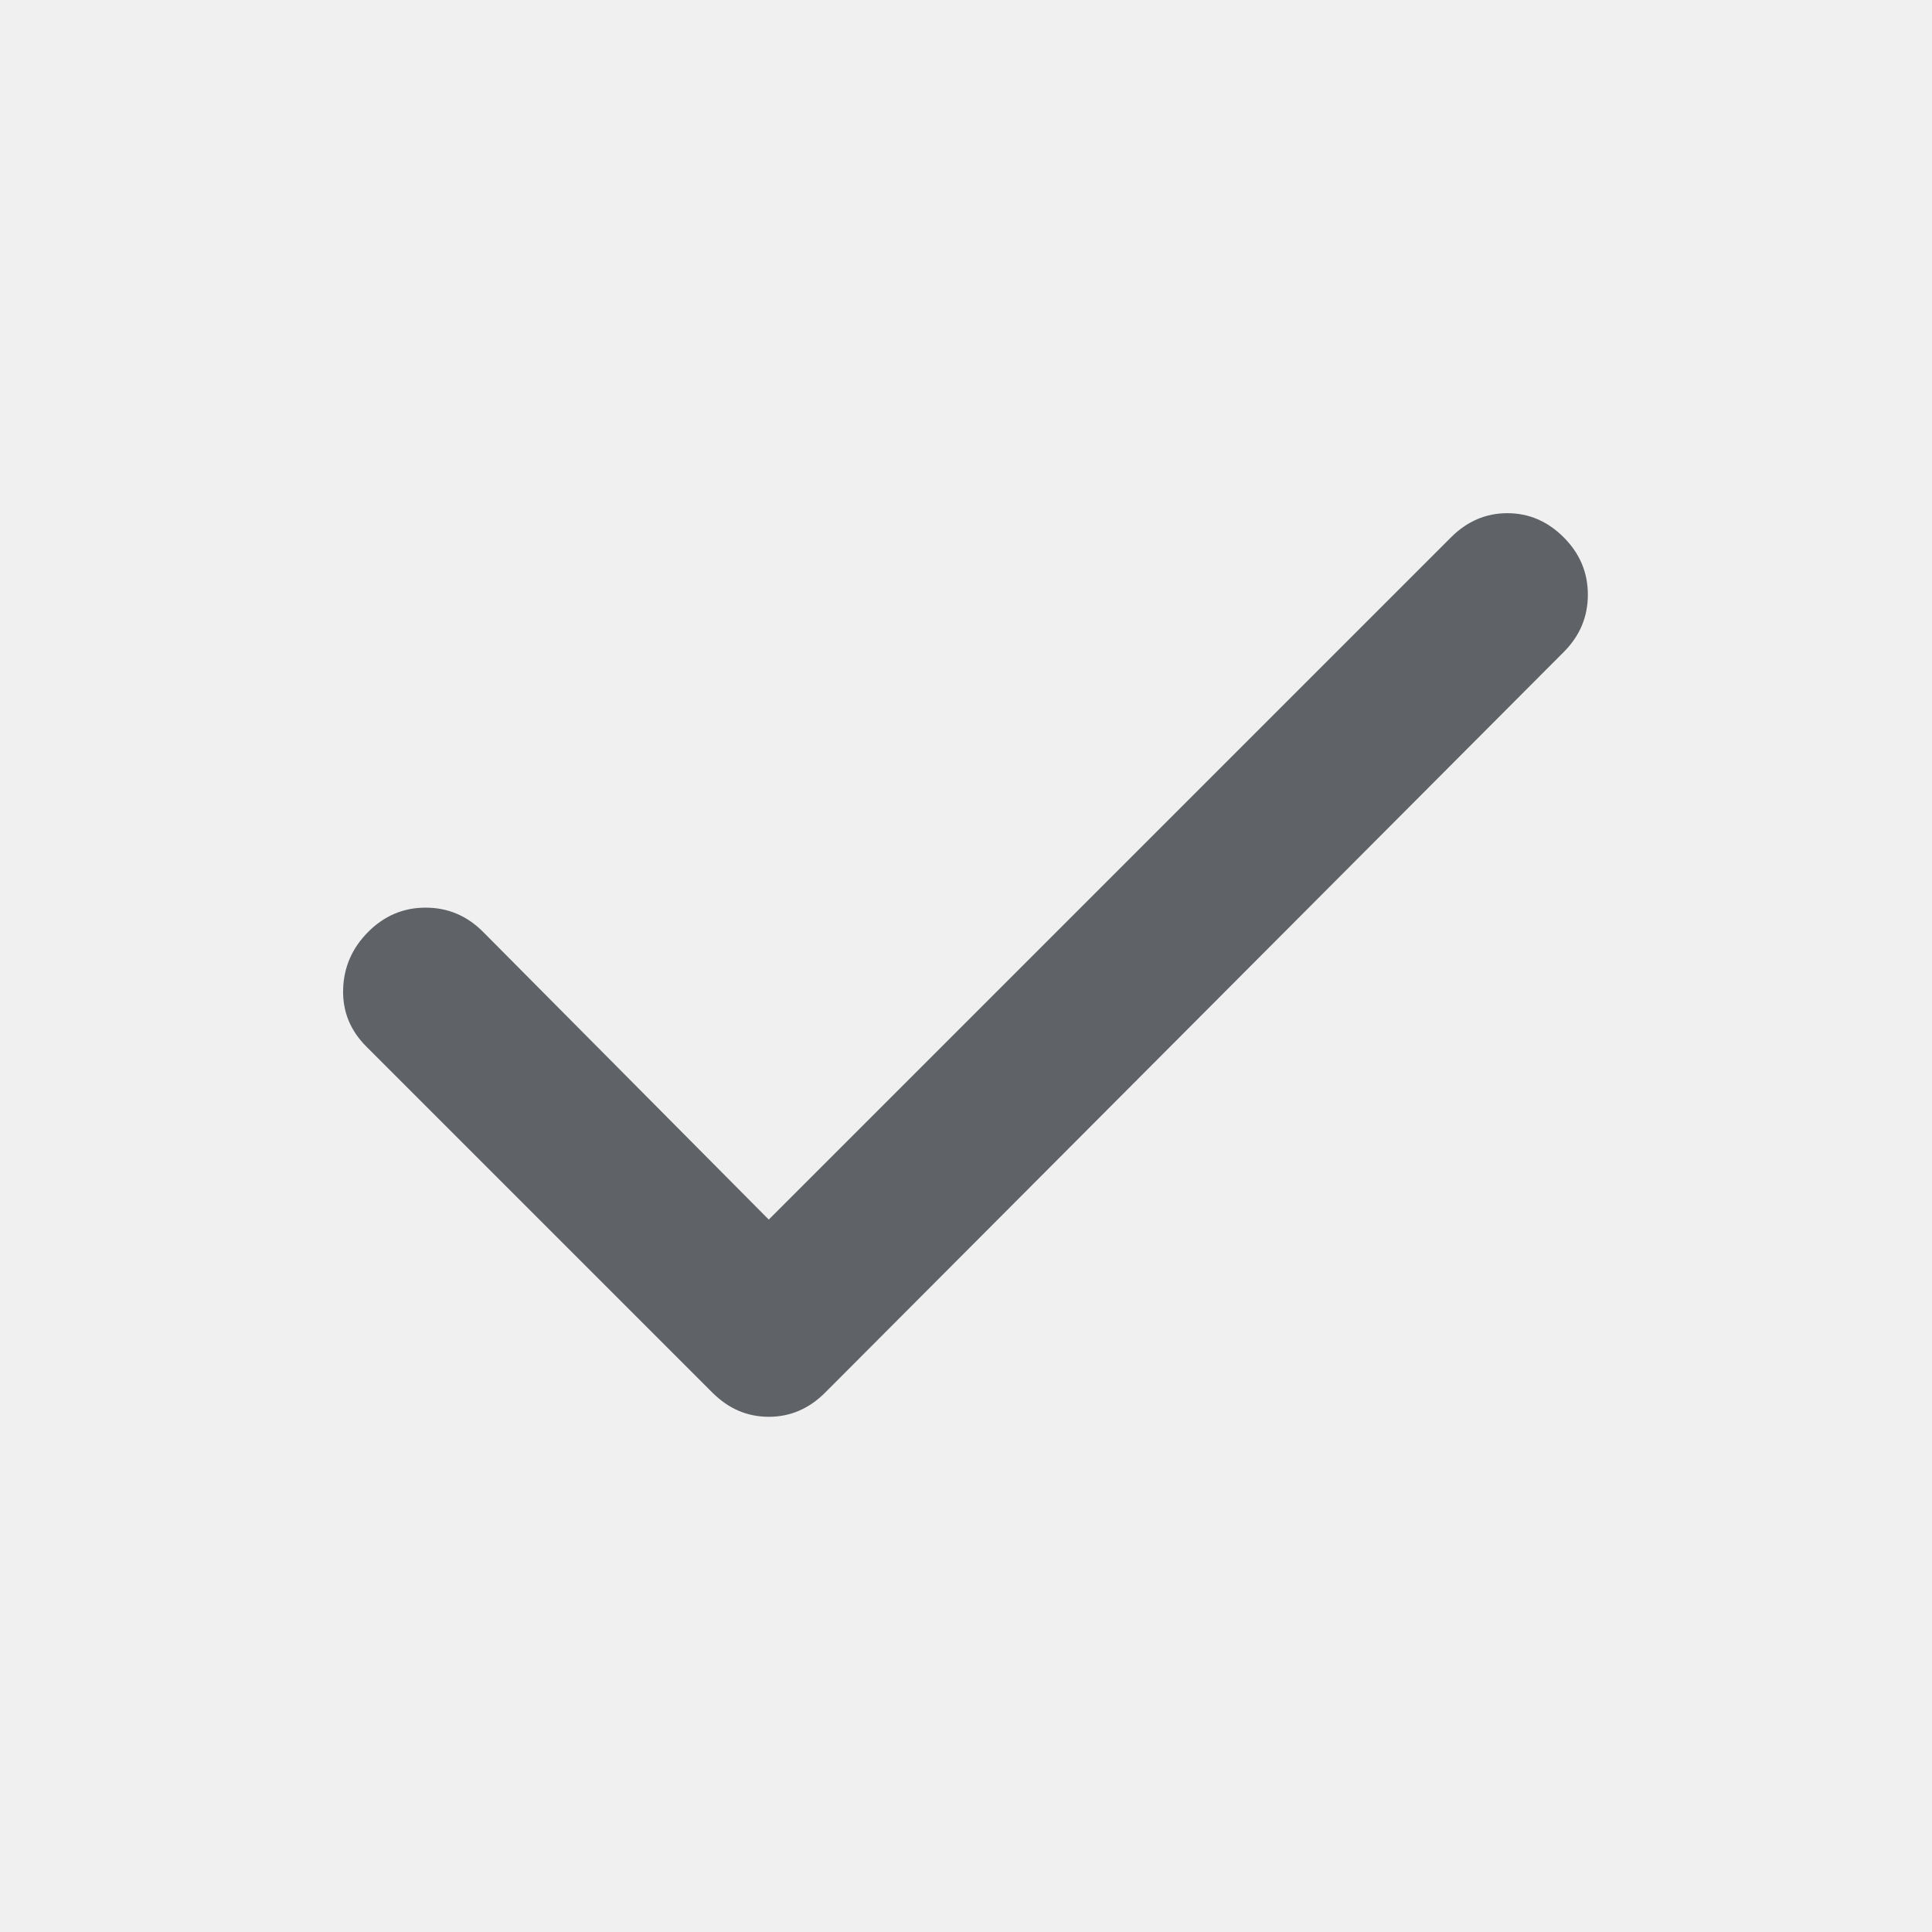
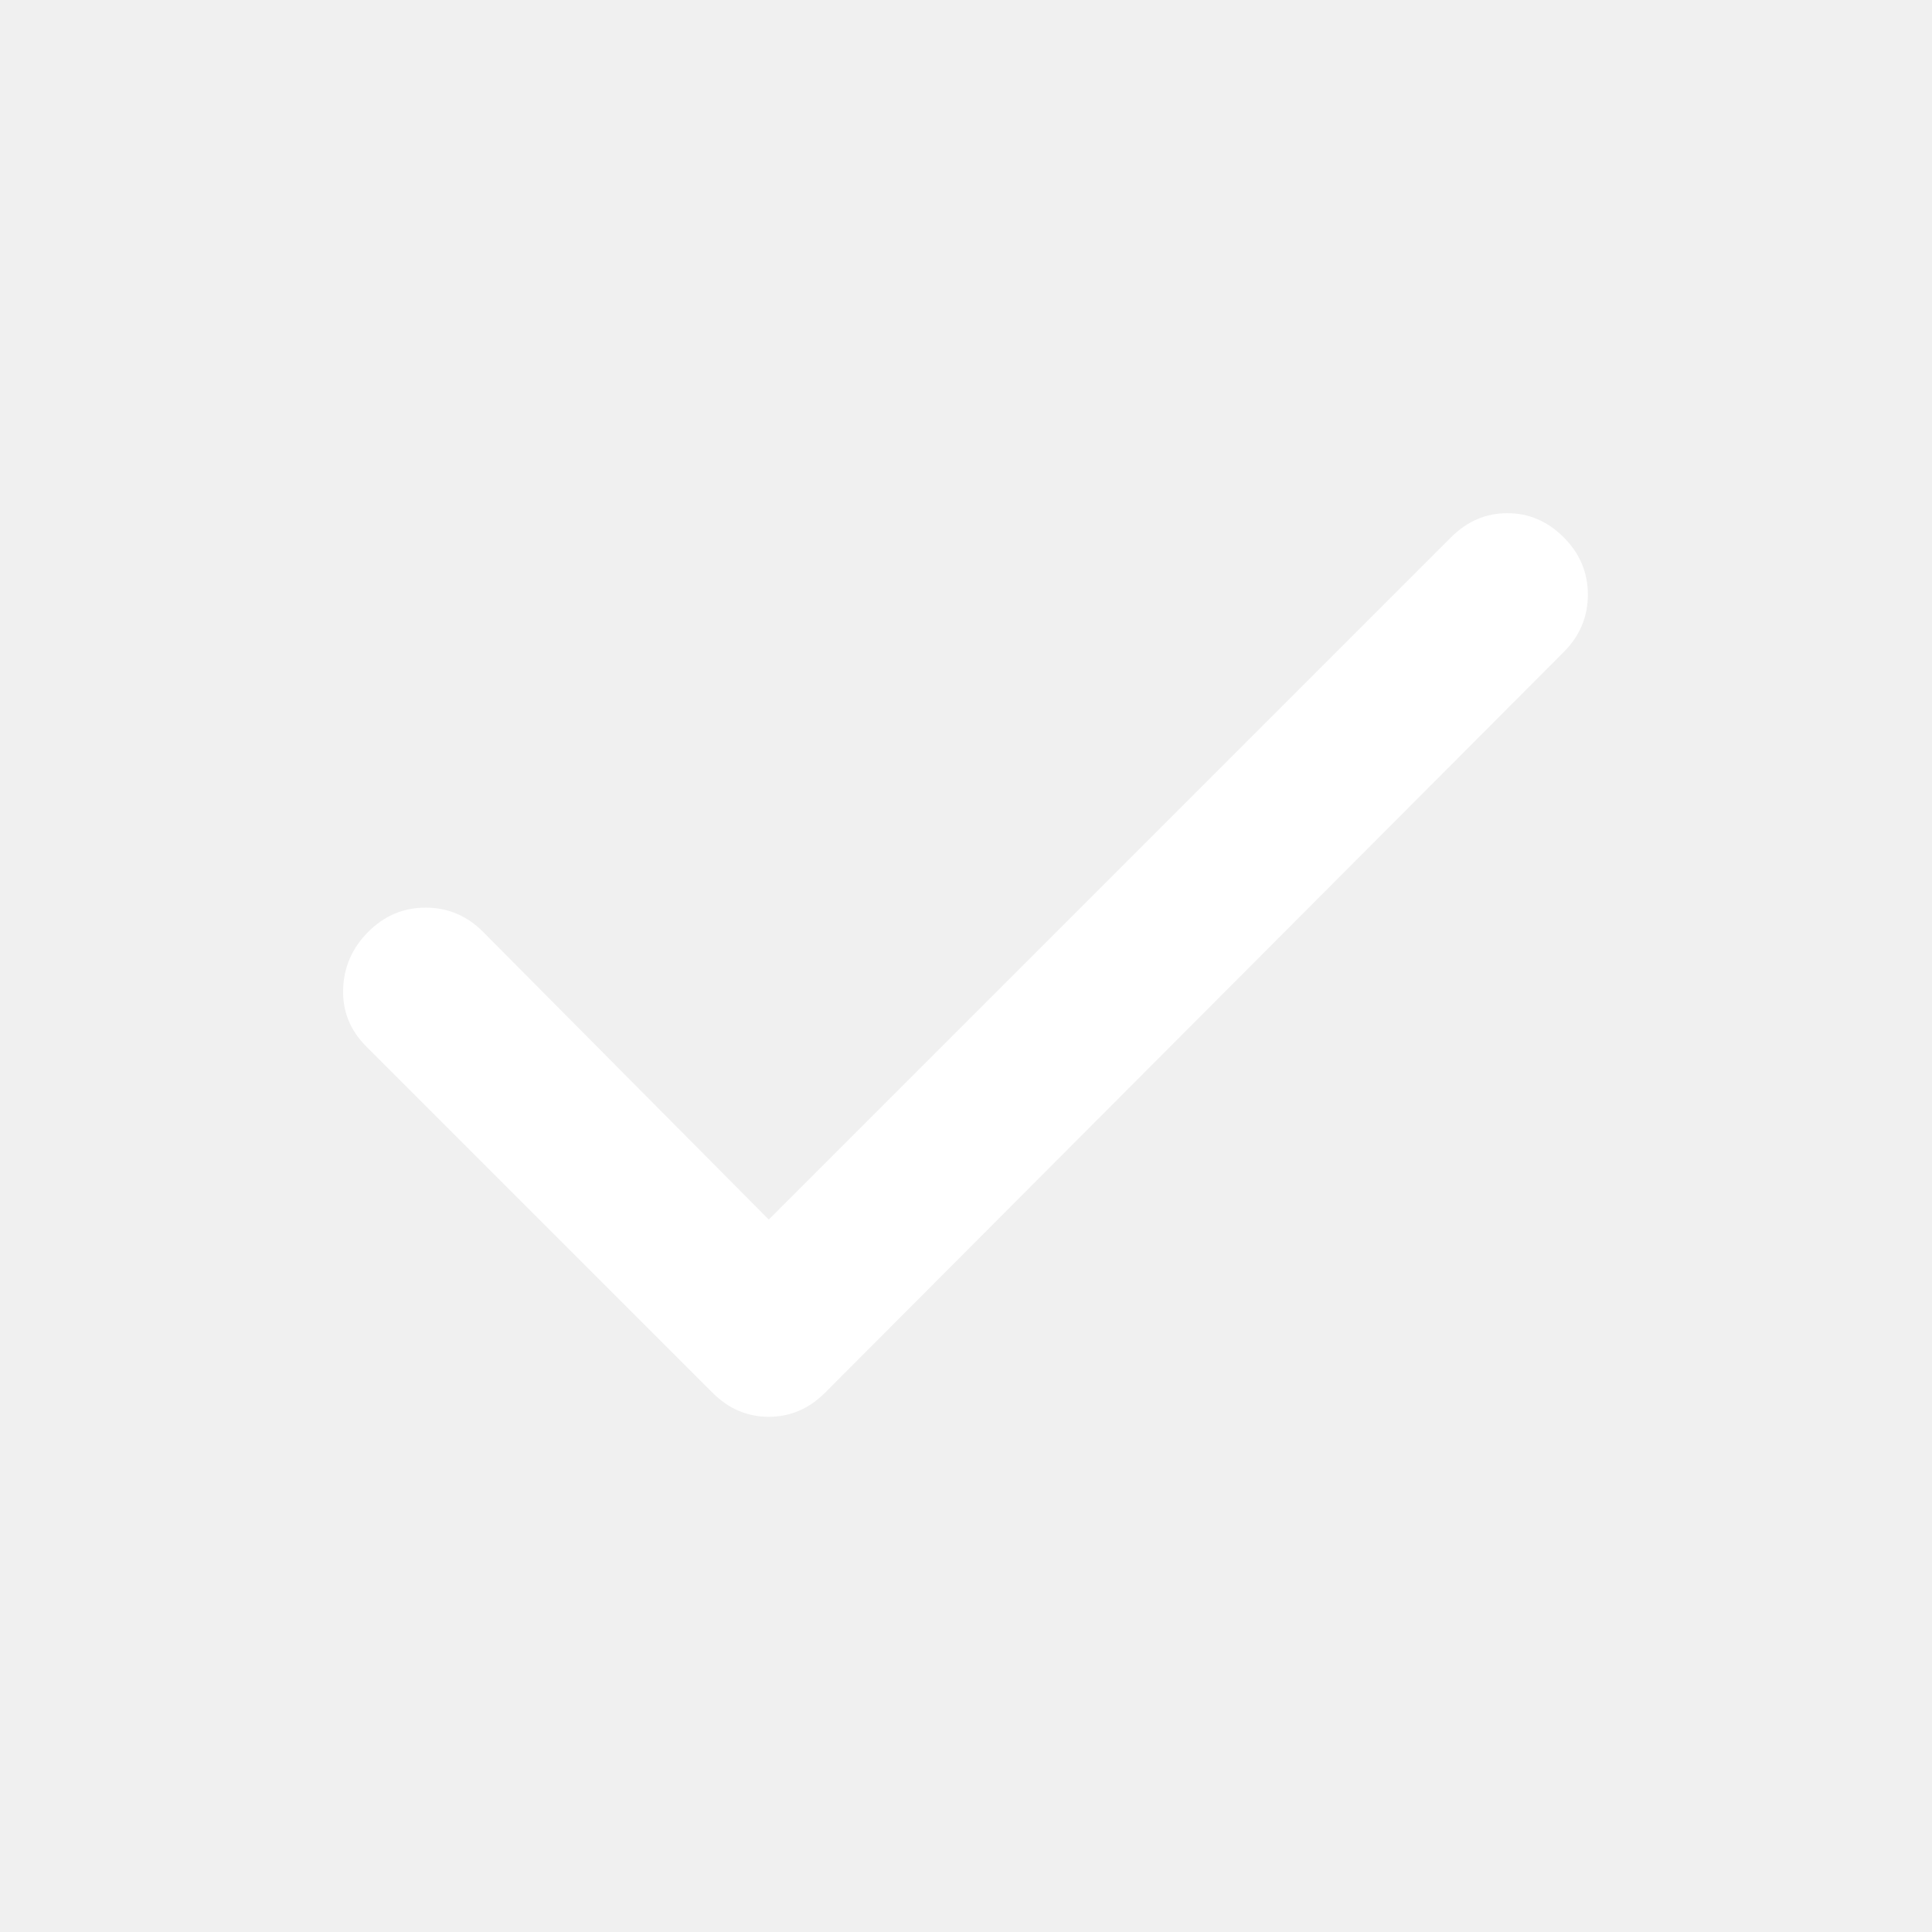
- <svg xmlns="http://www.w3.org/2000/svg" height="24px" viewBox="0 -960 960 960" width="24px" fill="#5f6368">
+ <svg xmlns="http://www.w3.org/2000/svg" viewBox="0 -960 960 960" height="1px" width="1px" fill="#fff">
  <path d="m382-354 339-339q12-12 28-12t28 12q12 12 12 28.5T777-636L410-268q-12 12-28 12t-28-12L182-440q-12-12-11.5-28.5T183-497q12-12 28.5-12t28.5 12l142 143Z" />
</svg>
